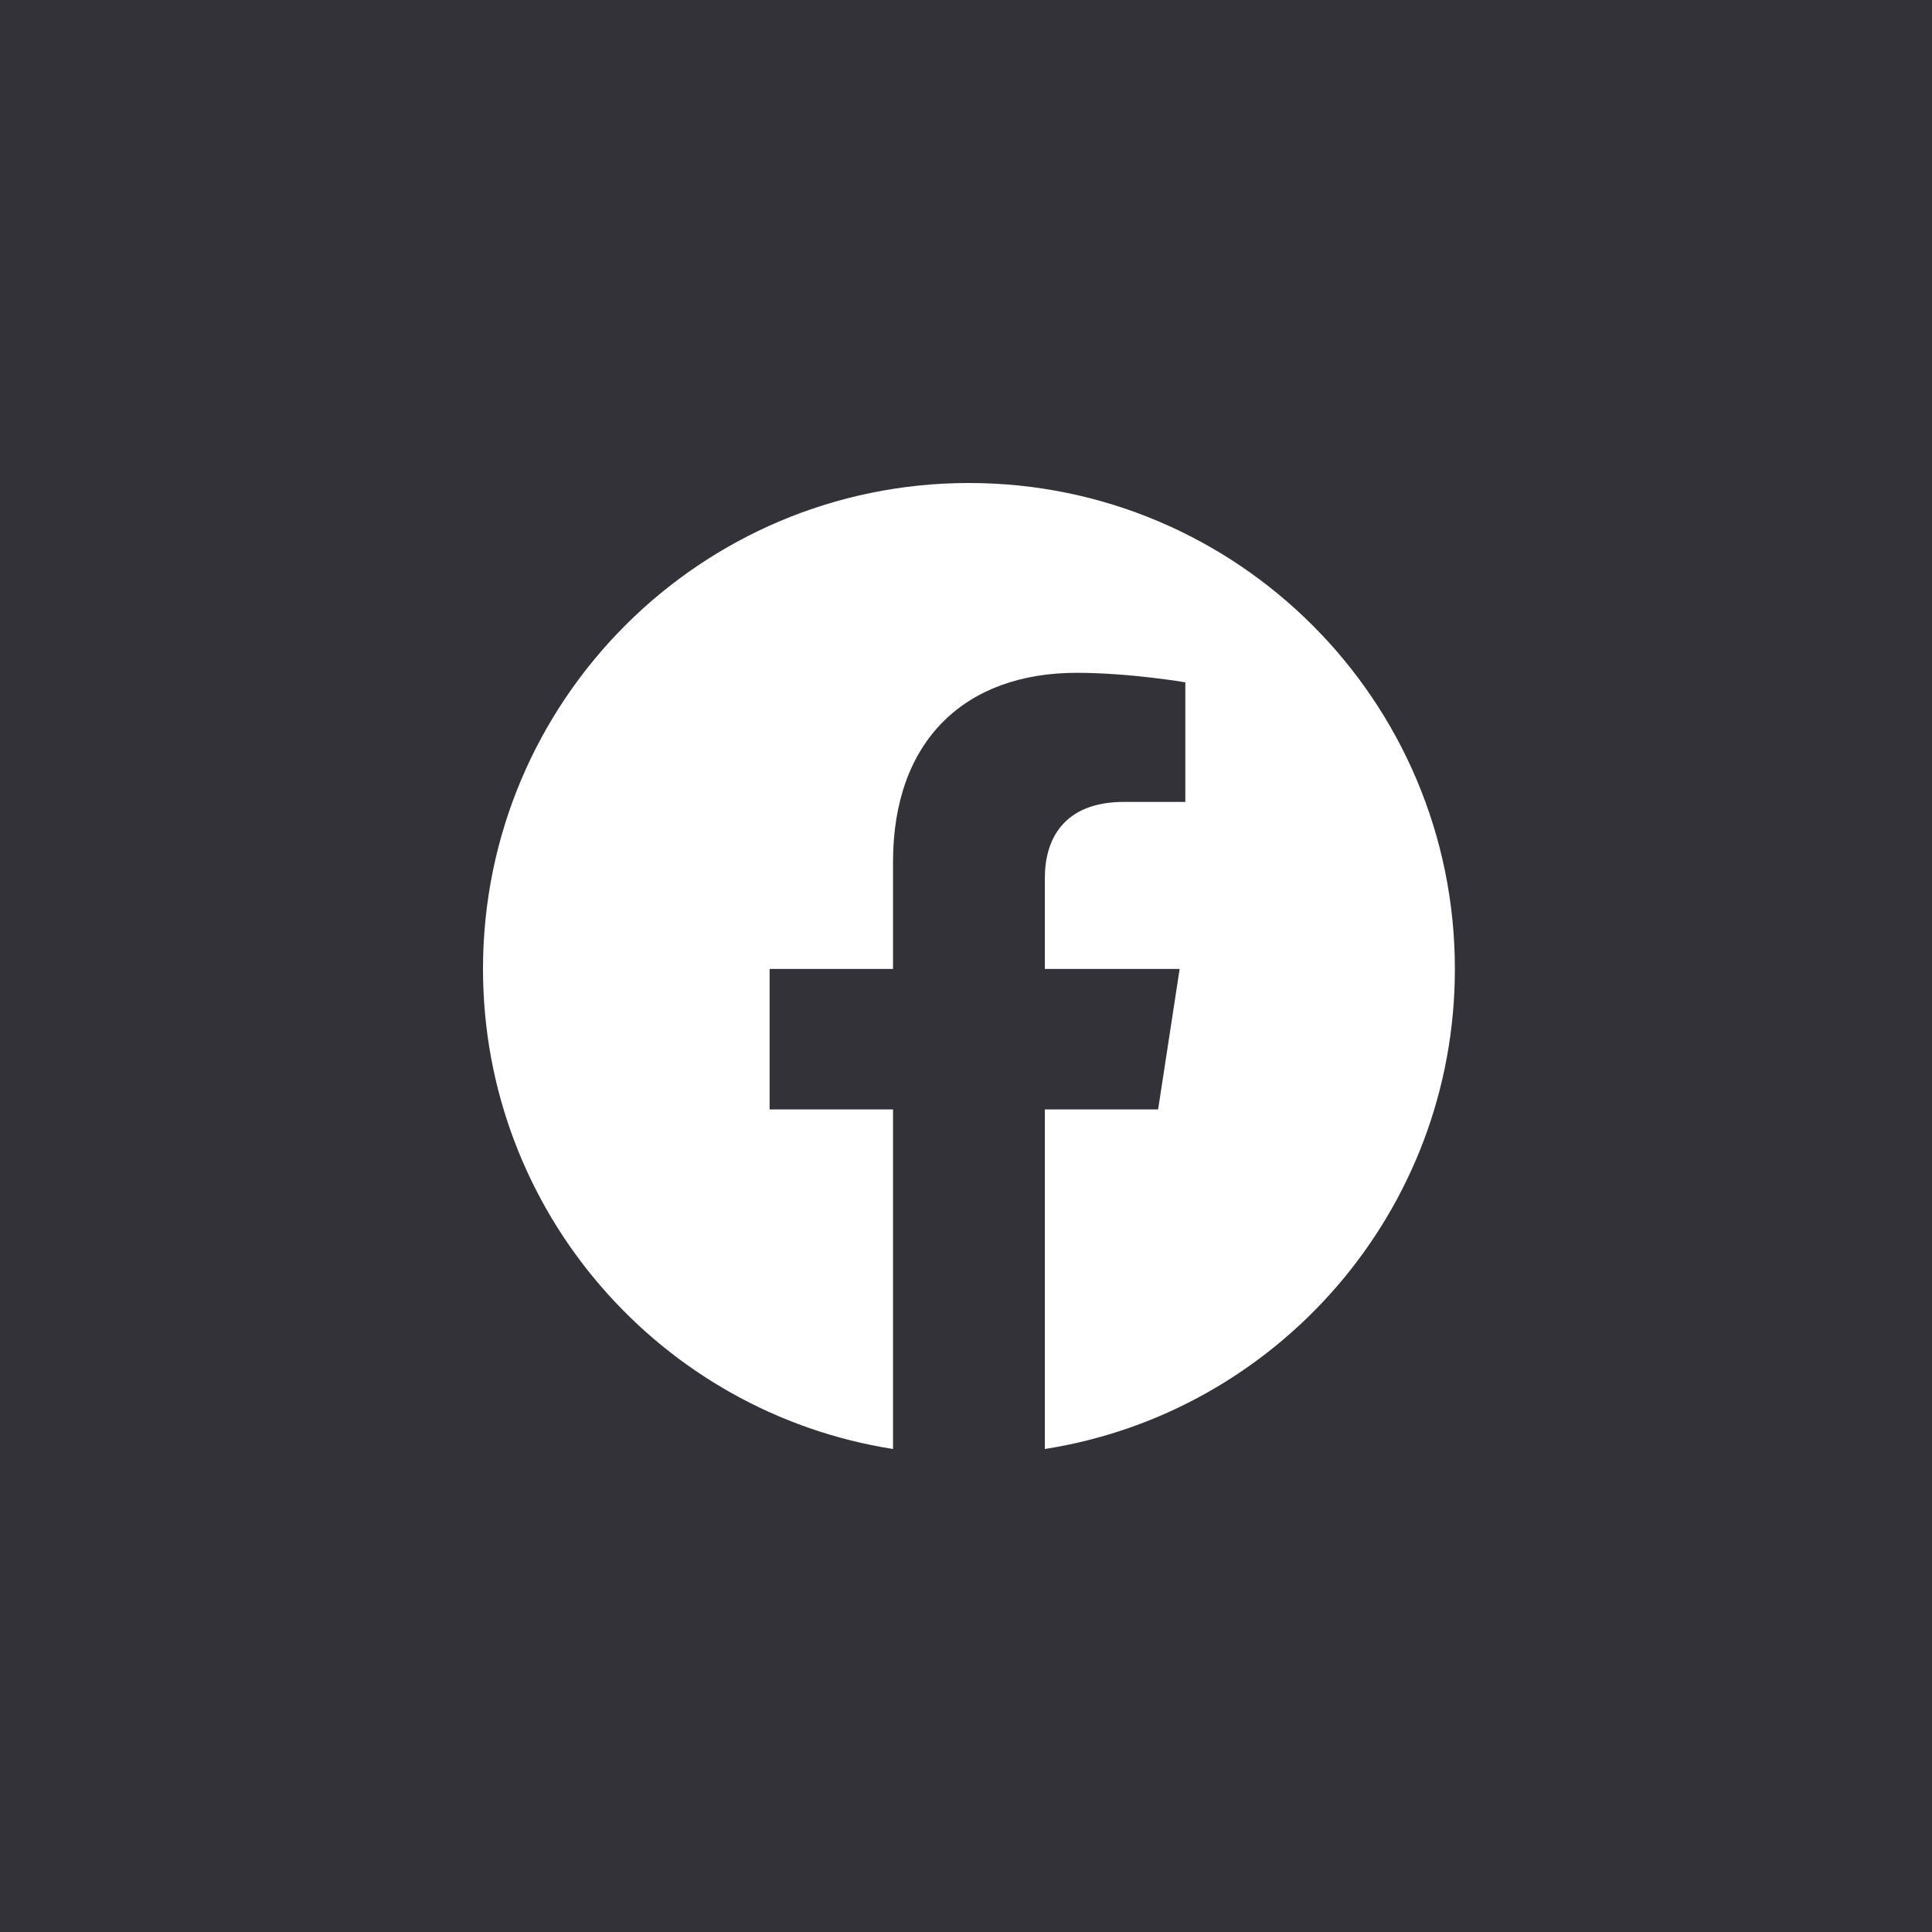
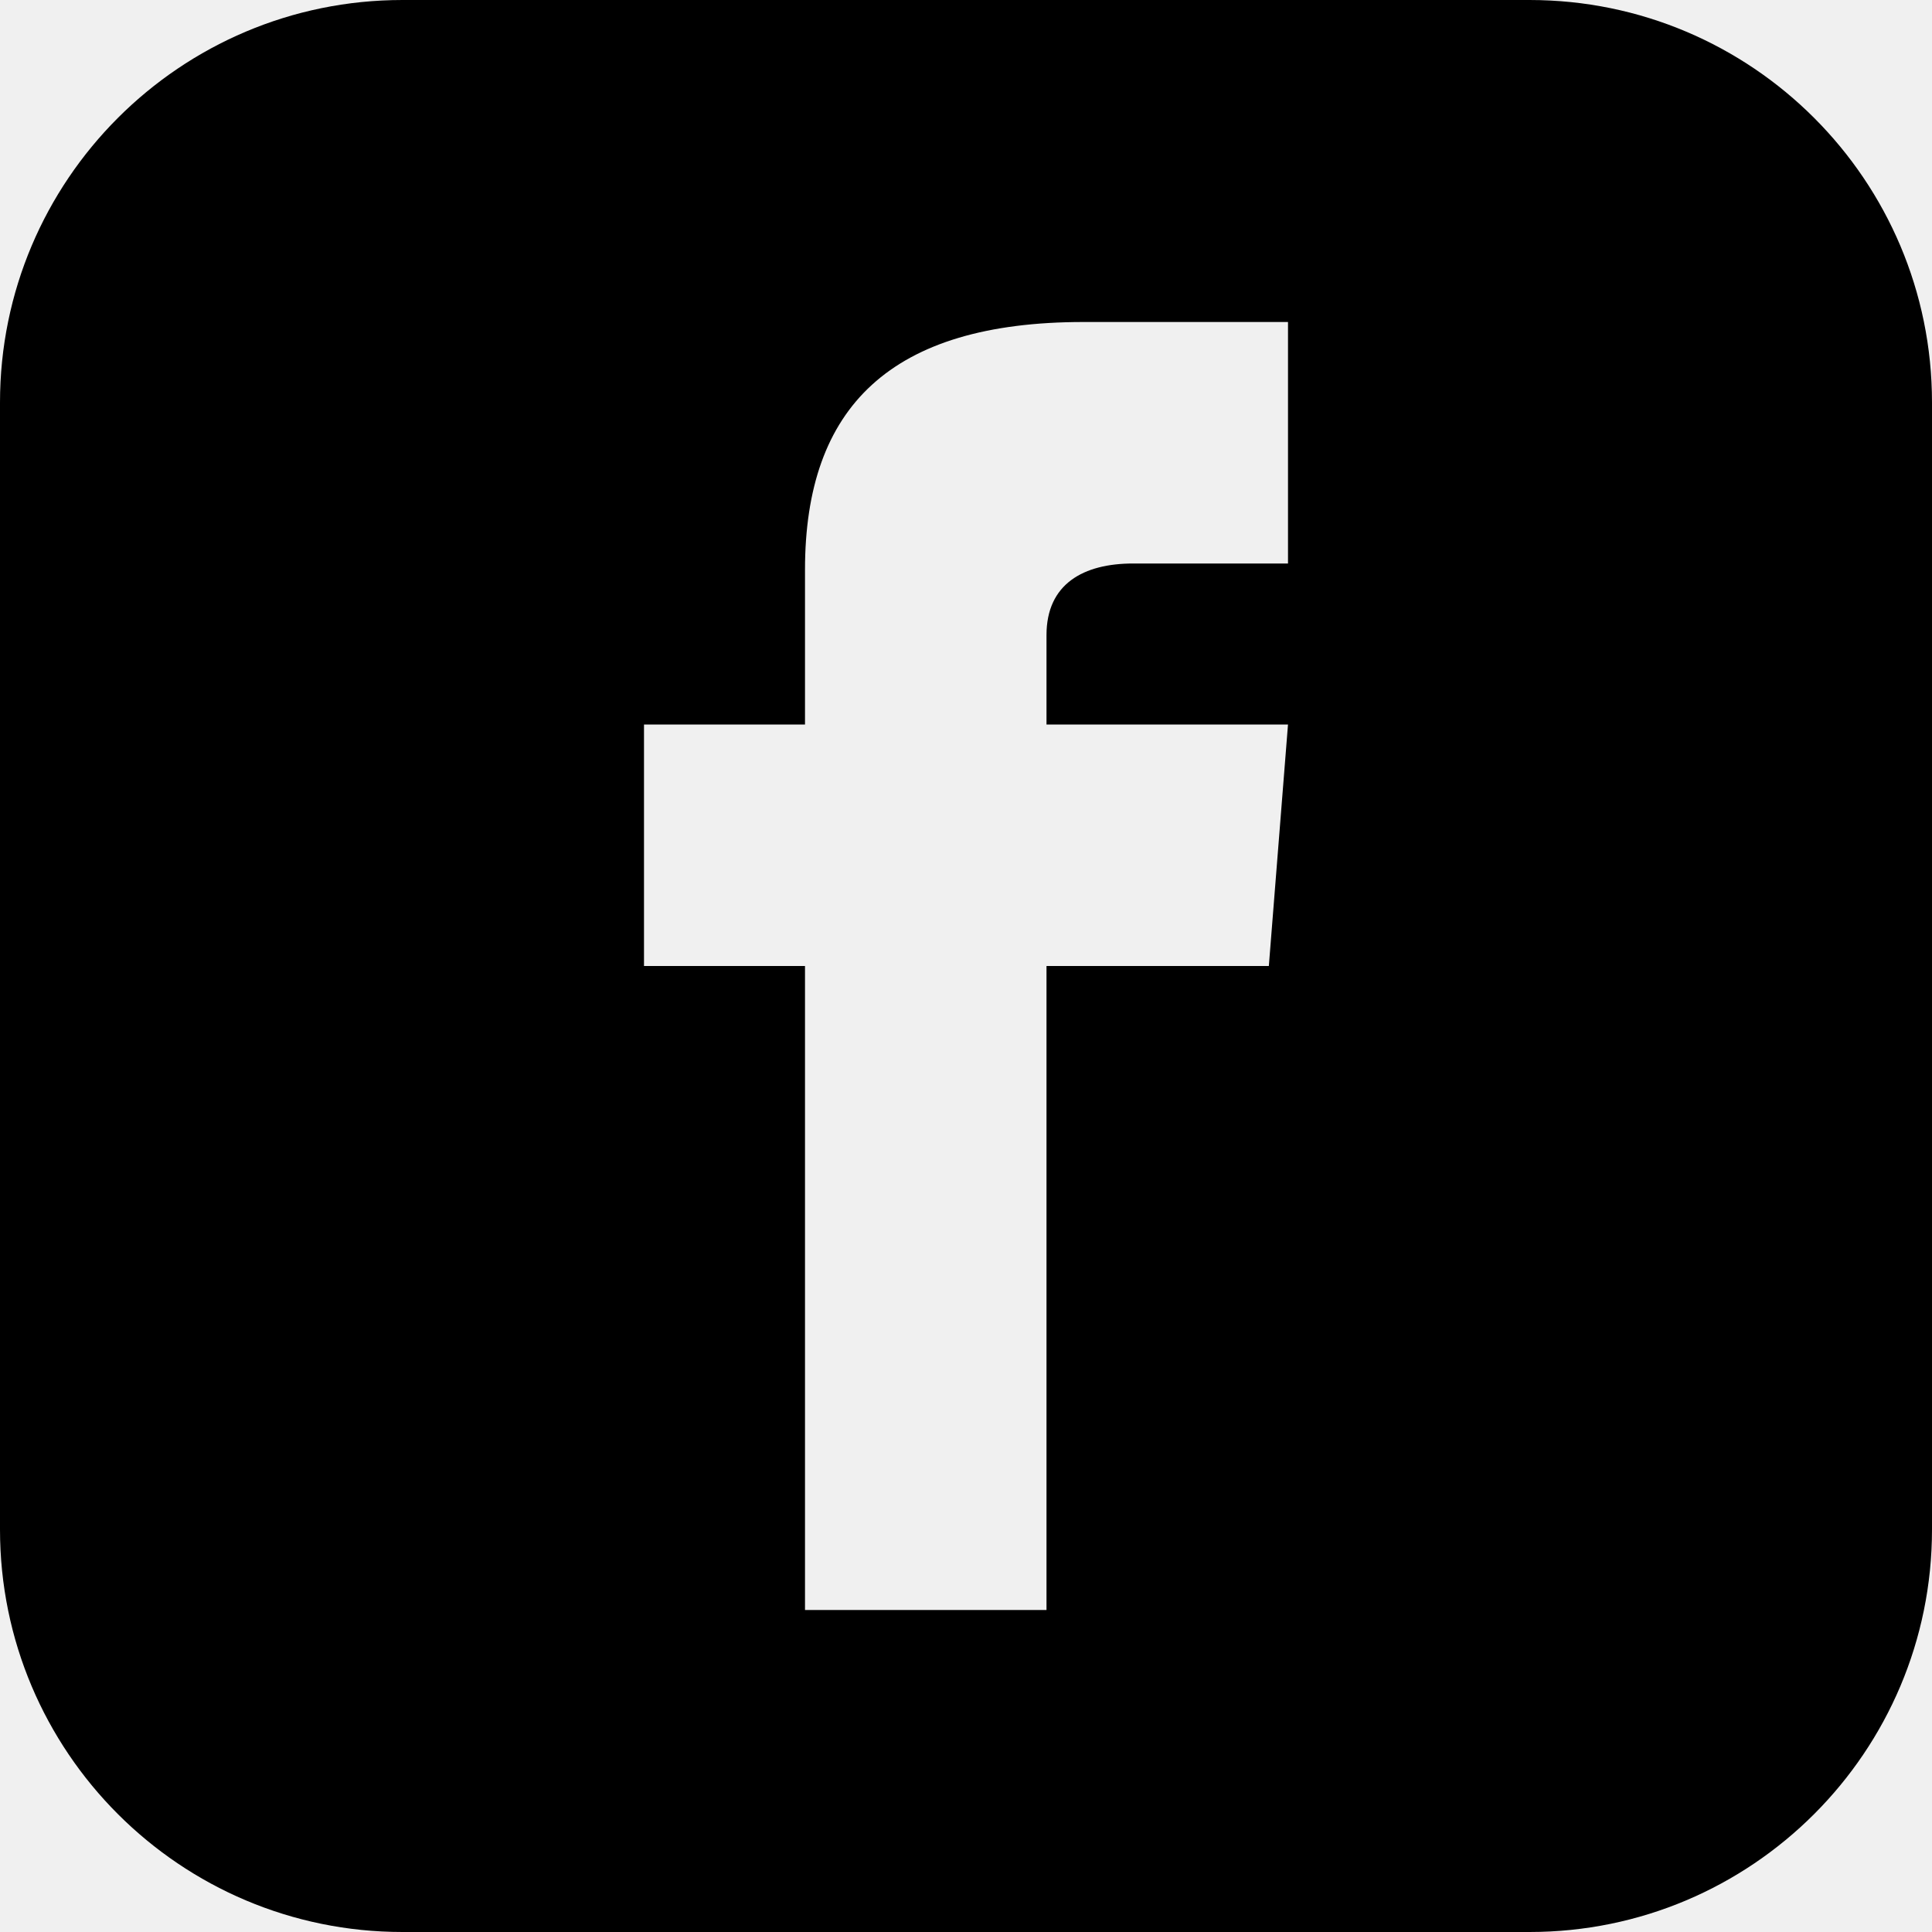
- <svg xmlns="http://www.w3.org/2000/svg" width="48" height="48" viewBox="0 0 48 48" fill="none">
-   <rect width="48" height="48" fill="#323238" />
-   <path d="M36.146 24.073C36.146 17.405 30.742 12 24.073 12C17.405 12 12 17.405 12 24.073C12 30.1 16.414 35.094 22.187 36V27.563H19.121V24.073H22.187V21.413C22.187 18.388 23.988 16.716 26.747 16.716C28.068 16.716 29.449 16.952 29.449 16.952V19.923H27.926C26.426 19.923 25.959 20.854 25.959 21.809V24.073H29.308L28.773 27.563H25.959V36C31.732 35.094 36.146 30.1 36.146 24.073Z" fill="white" />
+ <svg xmlns="http://www.w3.org/2000/svg" width="24" height="24" viewBox="0 0 24 24">
+   <path d="M19 0h-14c-2.761 0-5 2.239-5 5v14c0 2.761 2.239 5 5 5h14c2.762 0 5-2.239 5-5v-14c0-2.761-2.238-5-5-5zm-3 7h-1.924c-.615 0-1.076.252-1.076.889v1.111h3l-.238 3h-2.762v8h-3v-8h-2v-3h2v-1.923c0-2.022 1.064-3.077 3.461-3.077h2.539v3z" />
</svg>
